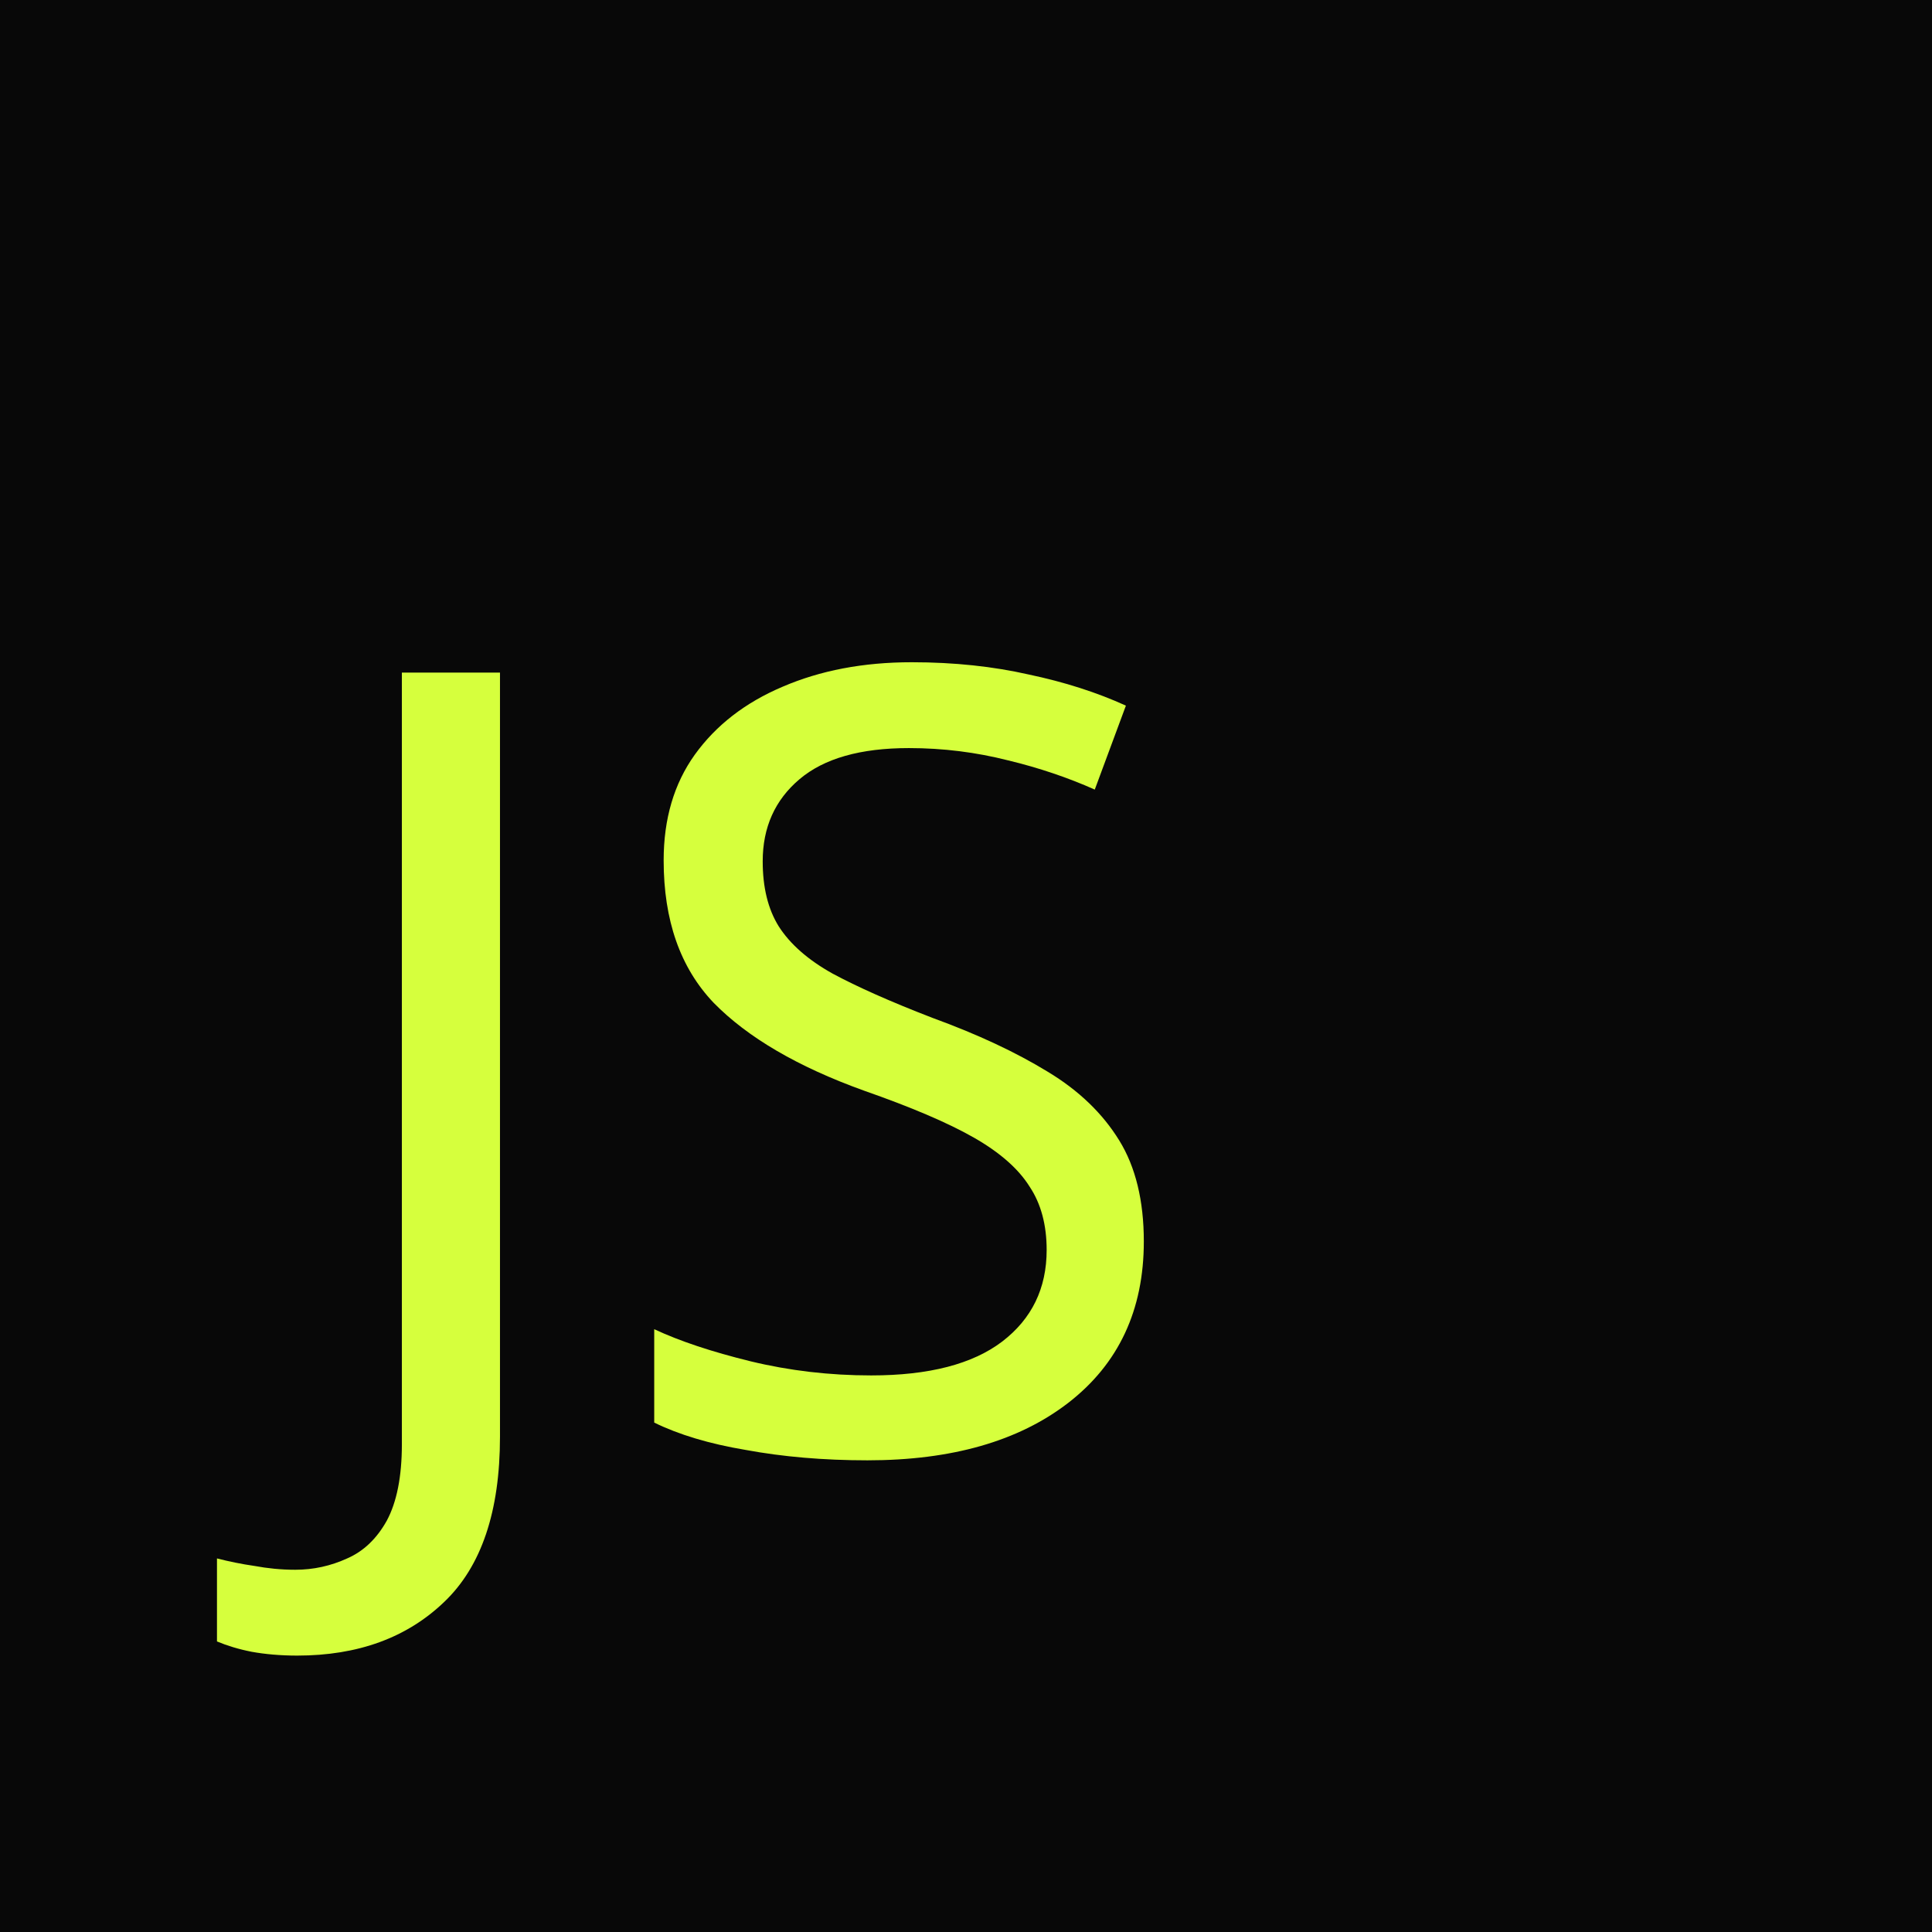
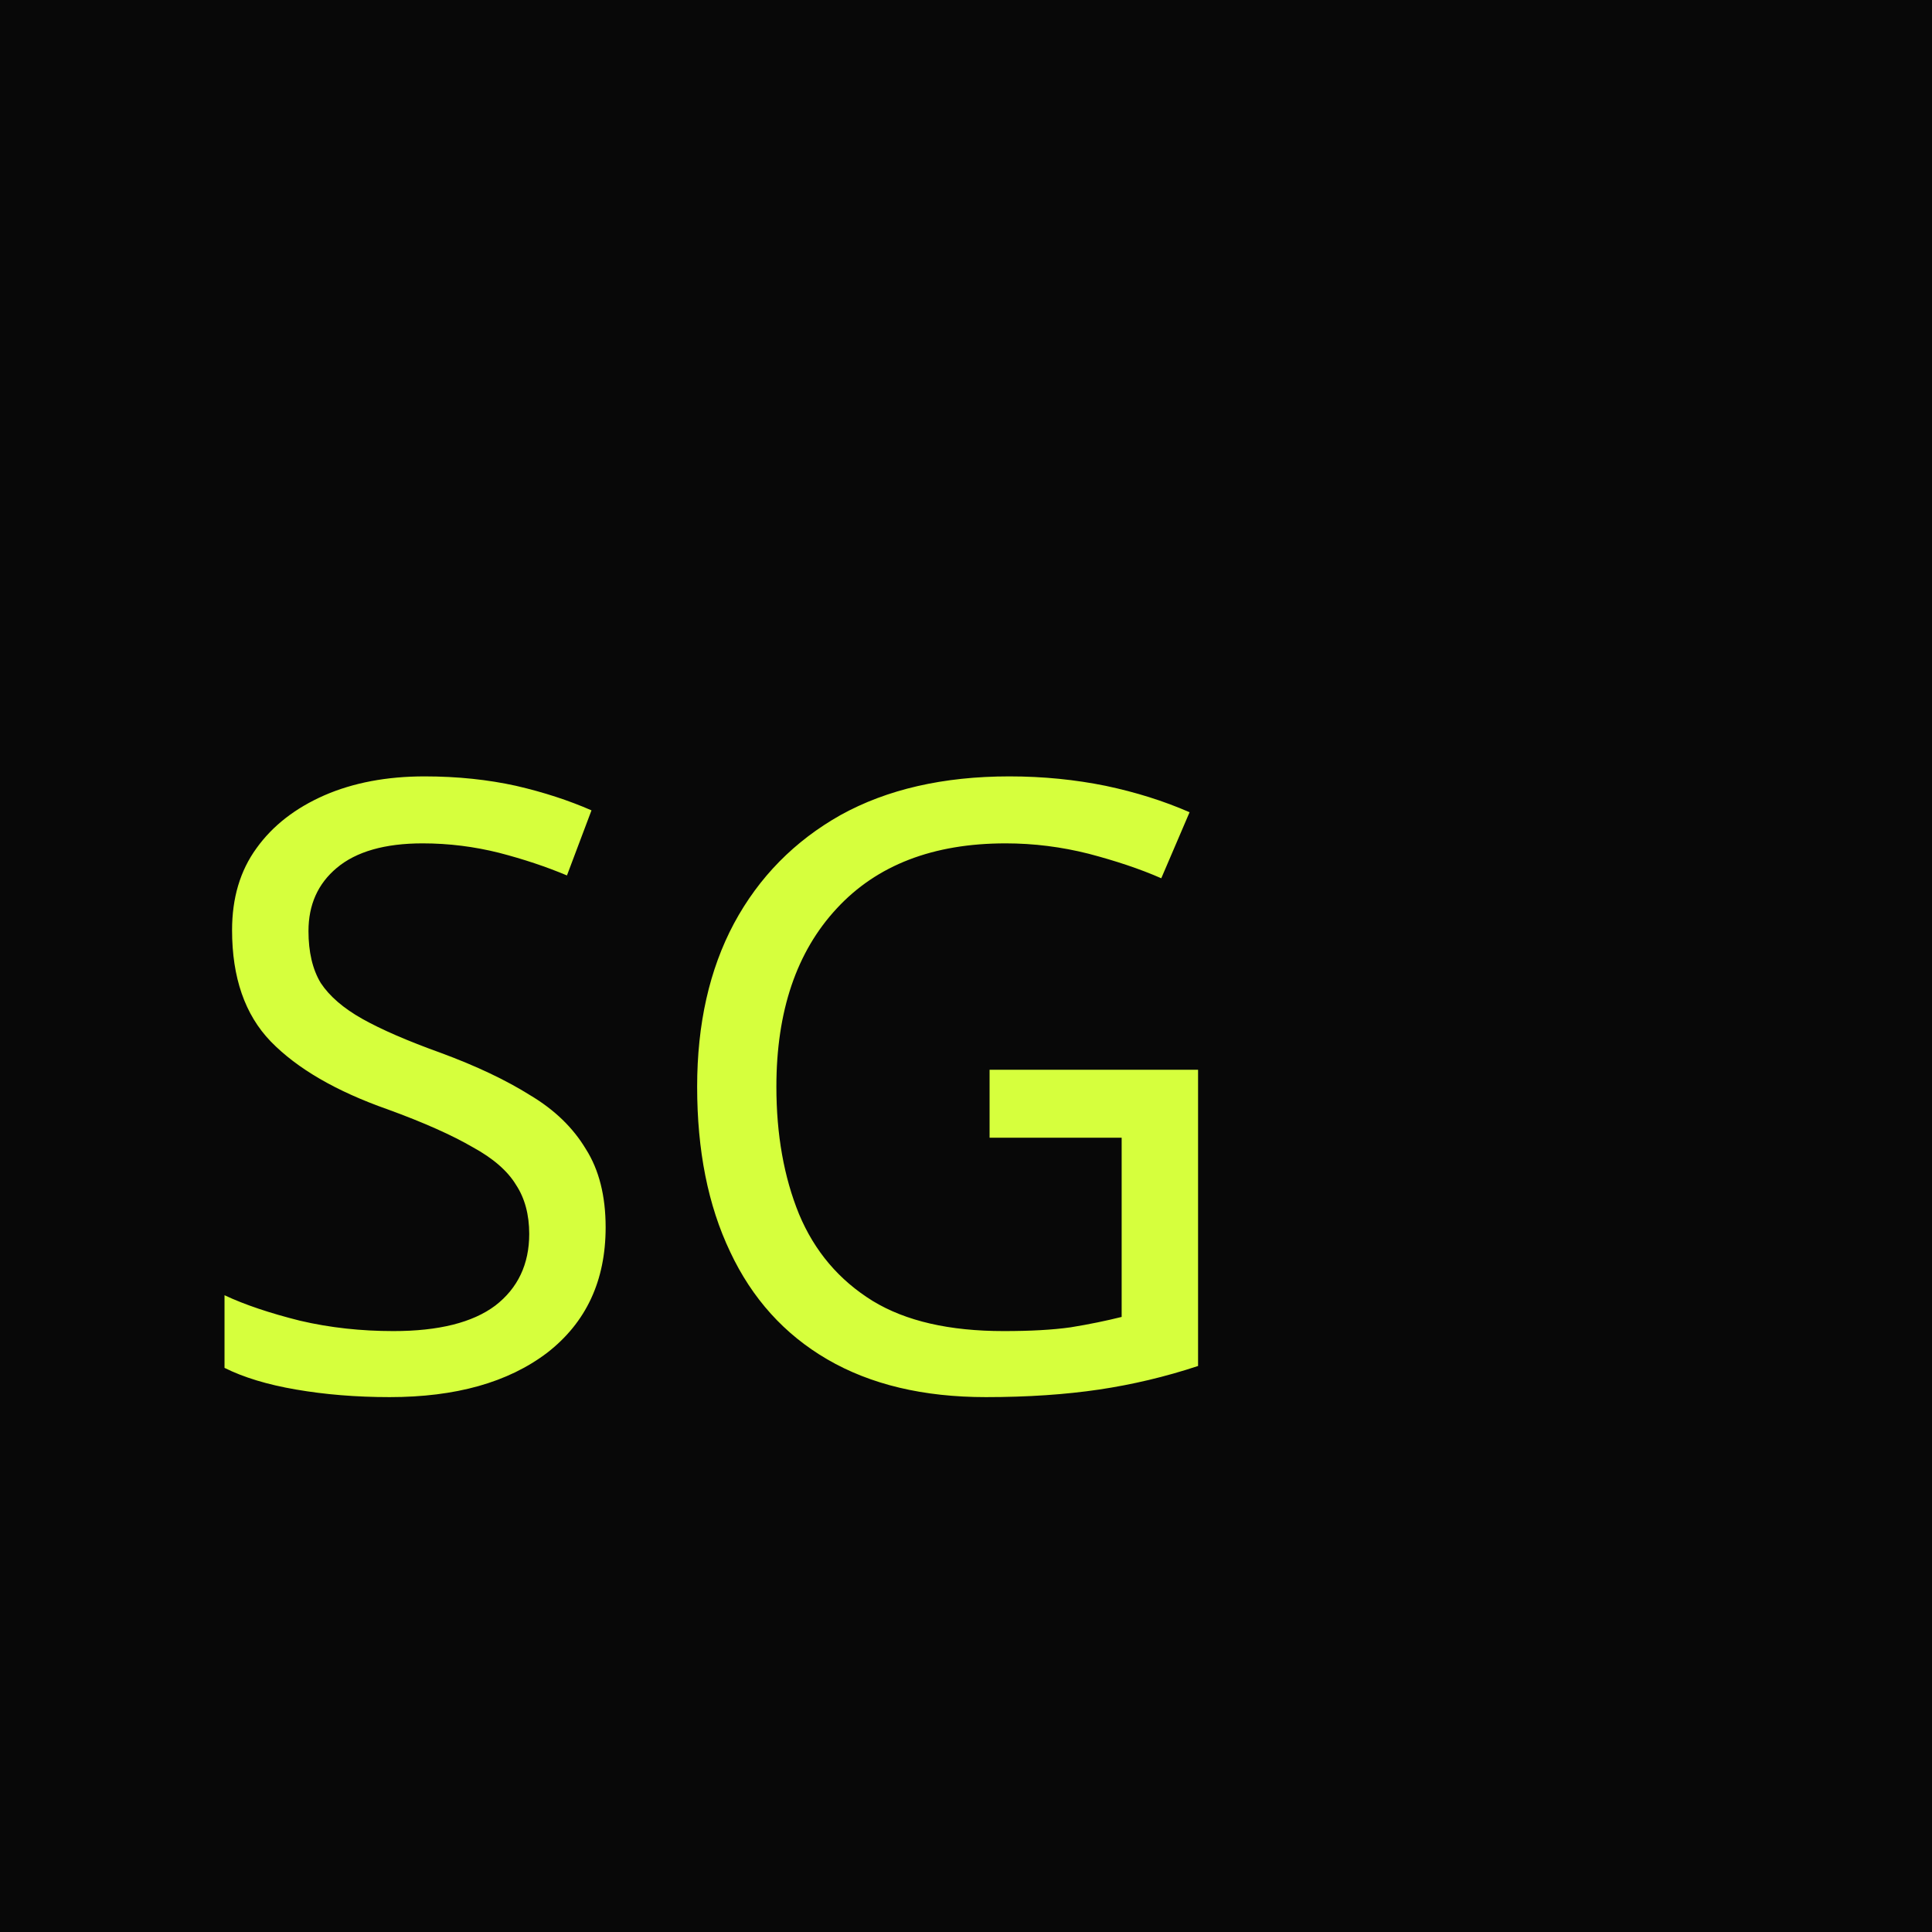
<svg xmlns="http://www.w3.org/2000/svg" viewBox="0 0 32 32">
  <rect width="32" height="32" fill="#080808" />
-   <text x="5" y="24" font-family="Arial Black, sans-serif" font-size="18" fill="#D6FF3D">JS</text>
+   <text x="3" y="23" font-family="Arial Black, sans-serif" font-size="14" fill="#D6FF3D">SG</text>
</svg>
